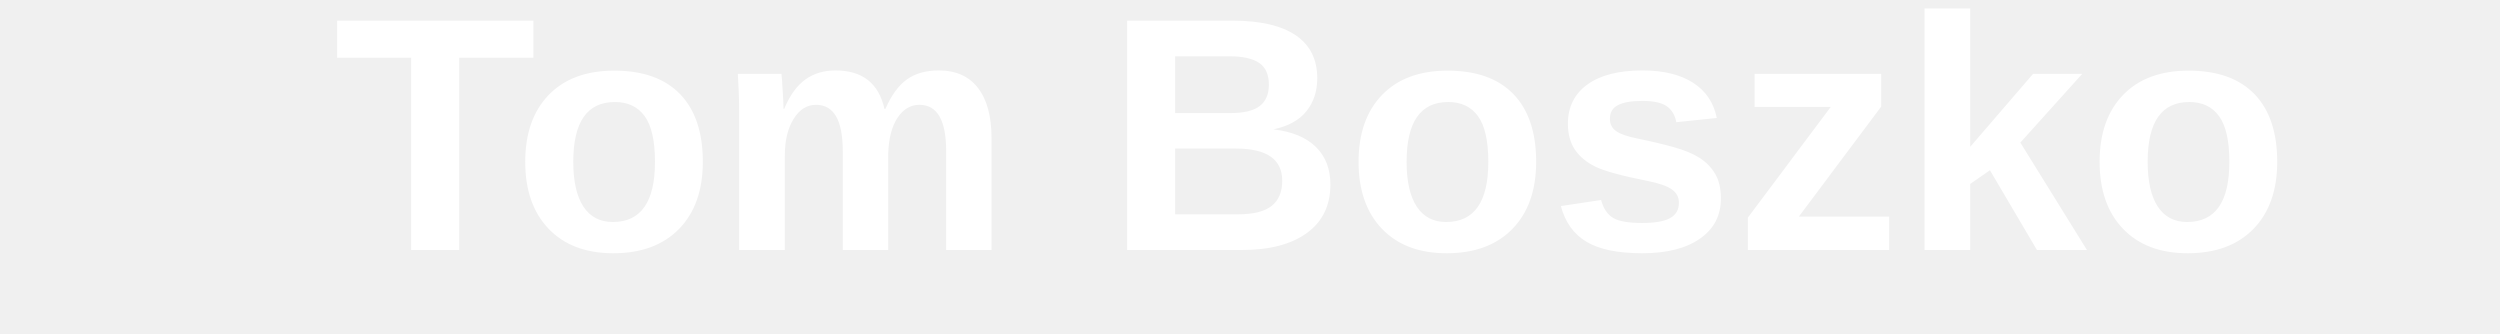
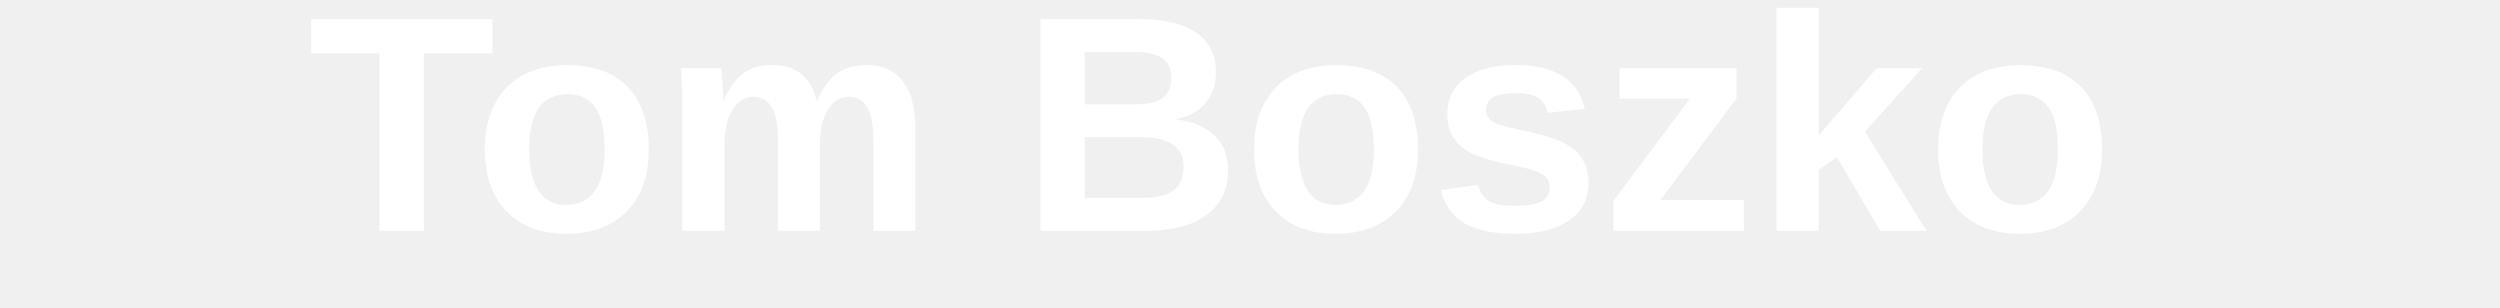
- <svg xmlns="http://www.w3.org/2000/svg" width="600" height="80">
+ <svg xmlns="http://www.w3.org/2000/svg" width="650" height="80">
  <text fill="white" x="1em" y="60" font-size="80" font-weight="bold" font-family="Verdana, Arial, Helvetica, sans-serif">
        Tom Boszko
    </text>
</svg>
